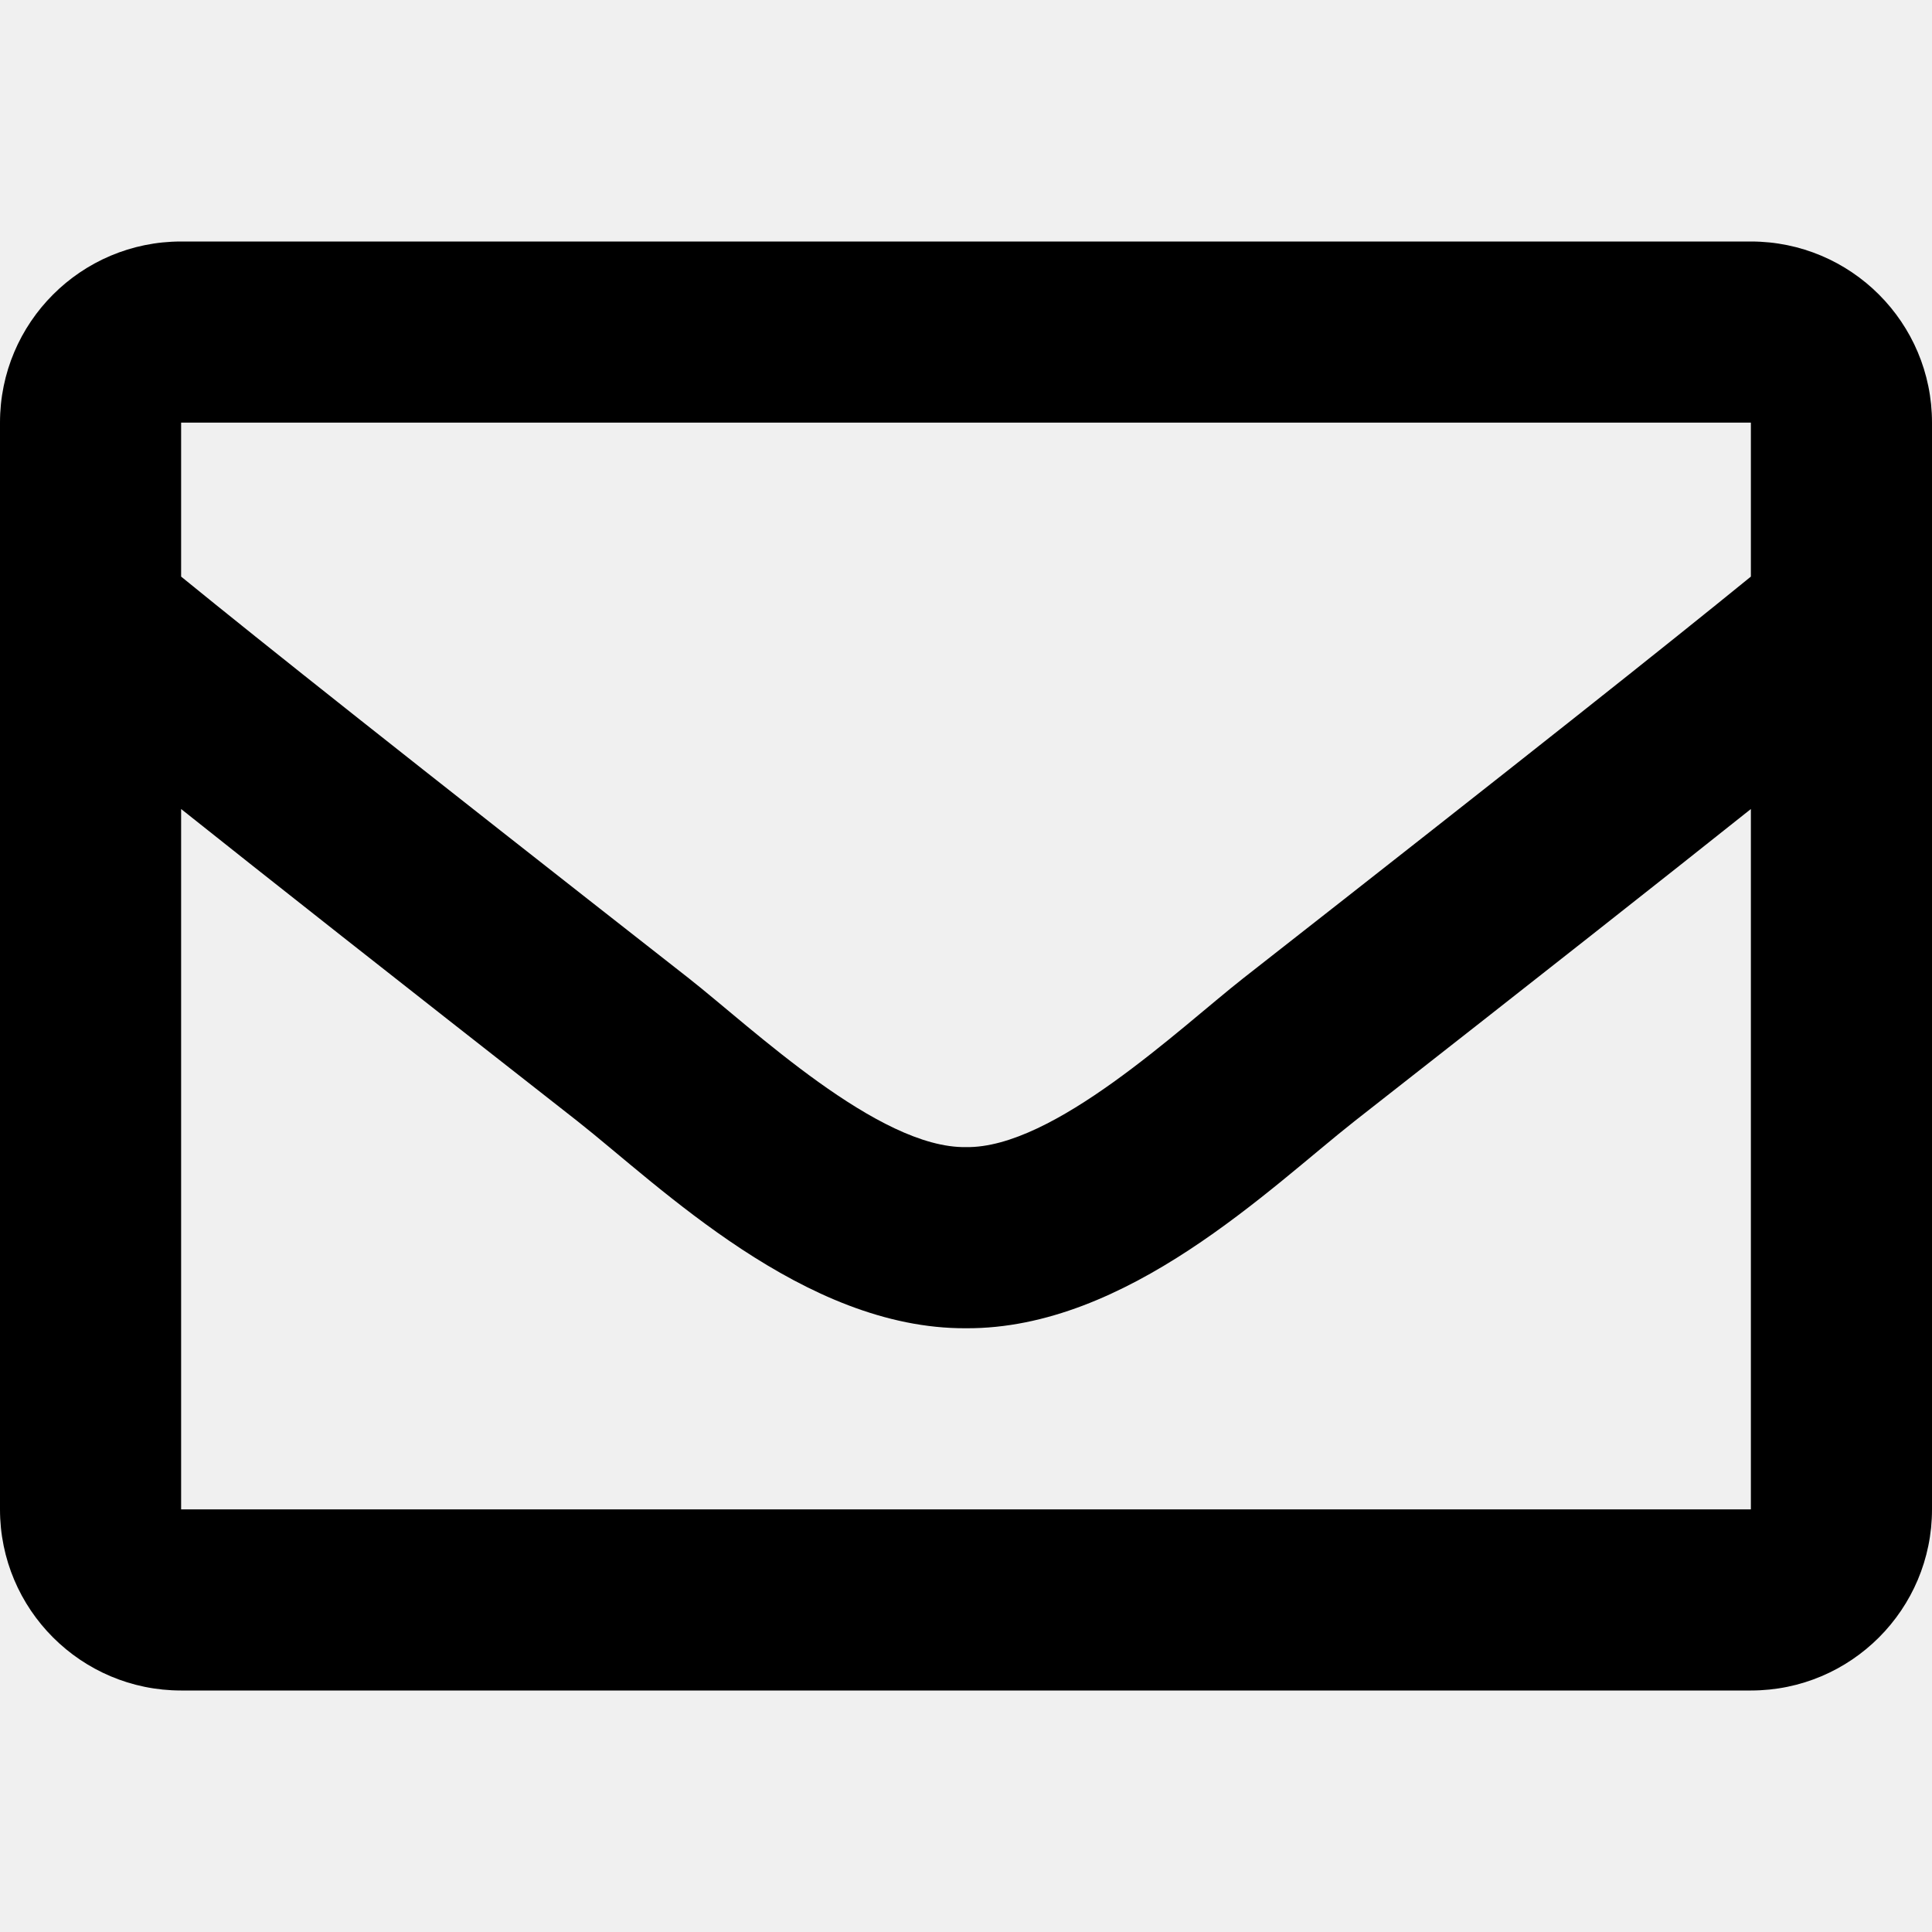
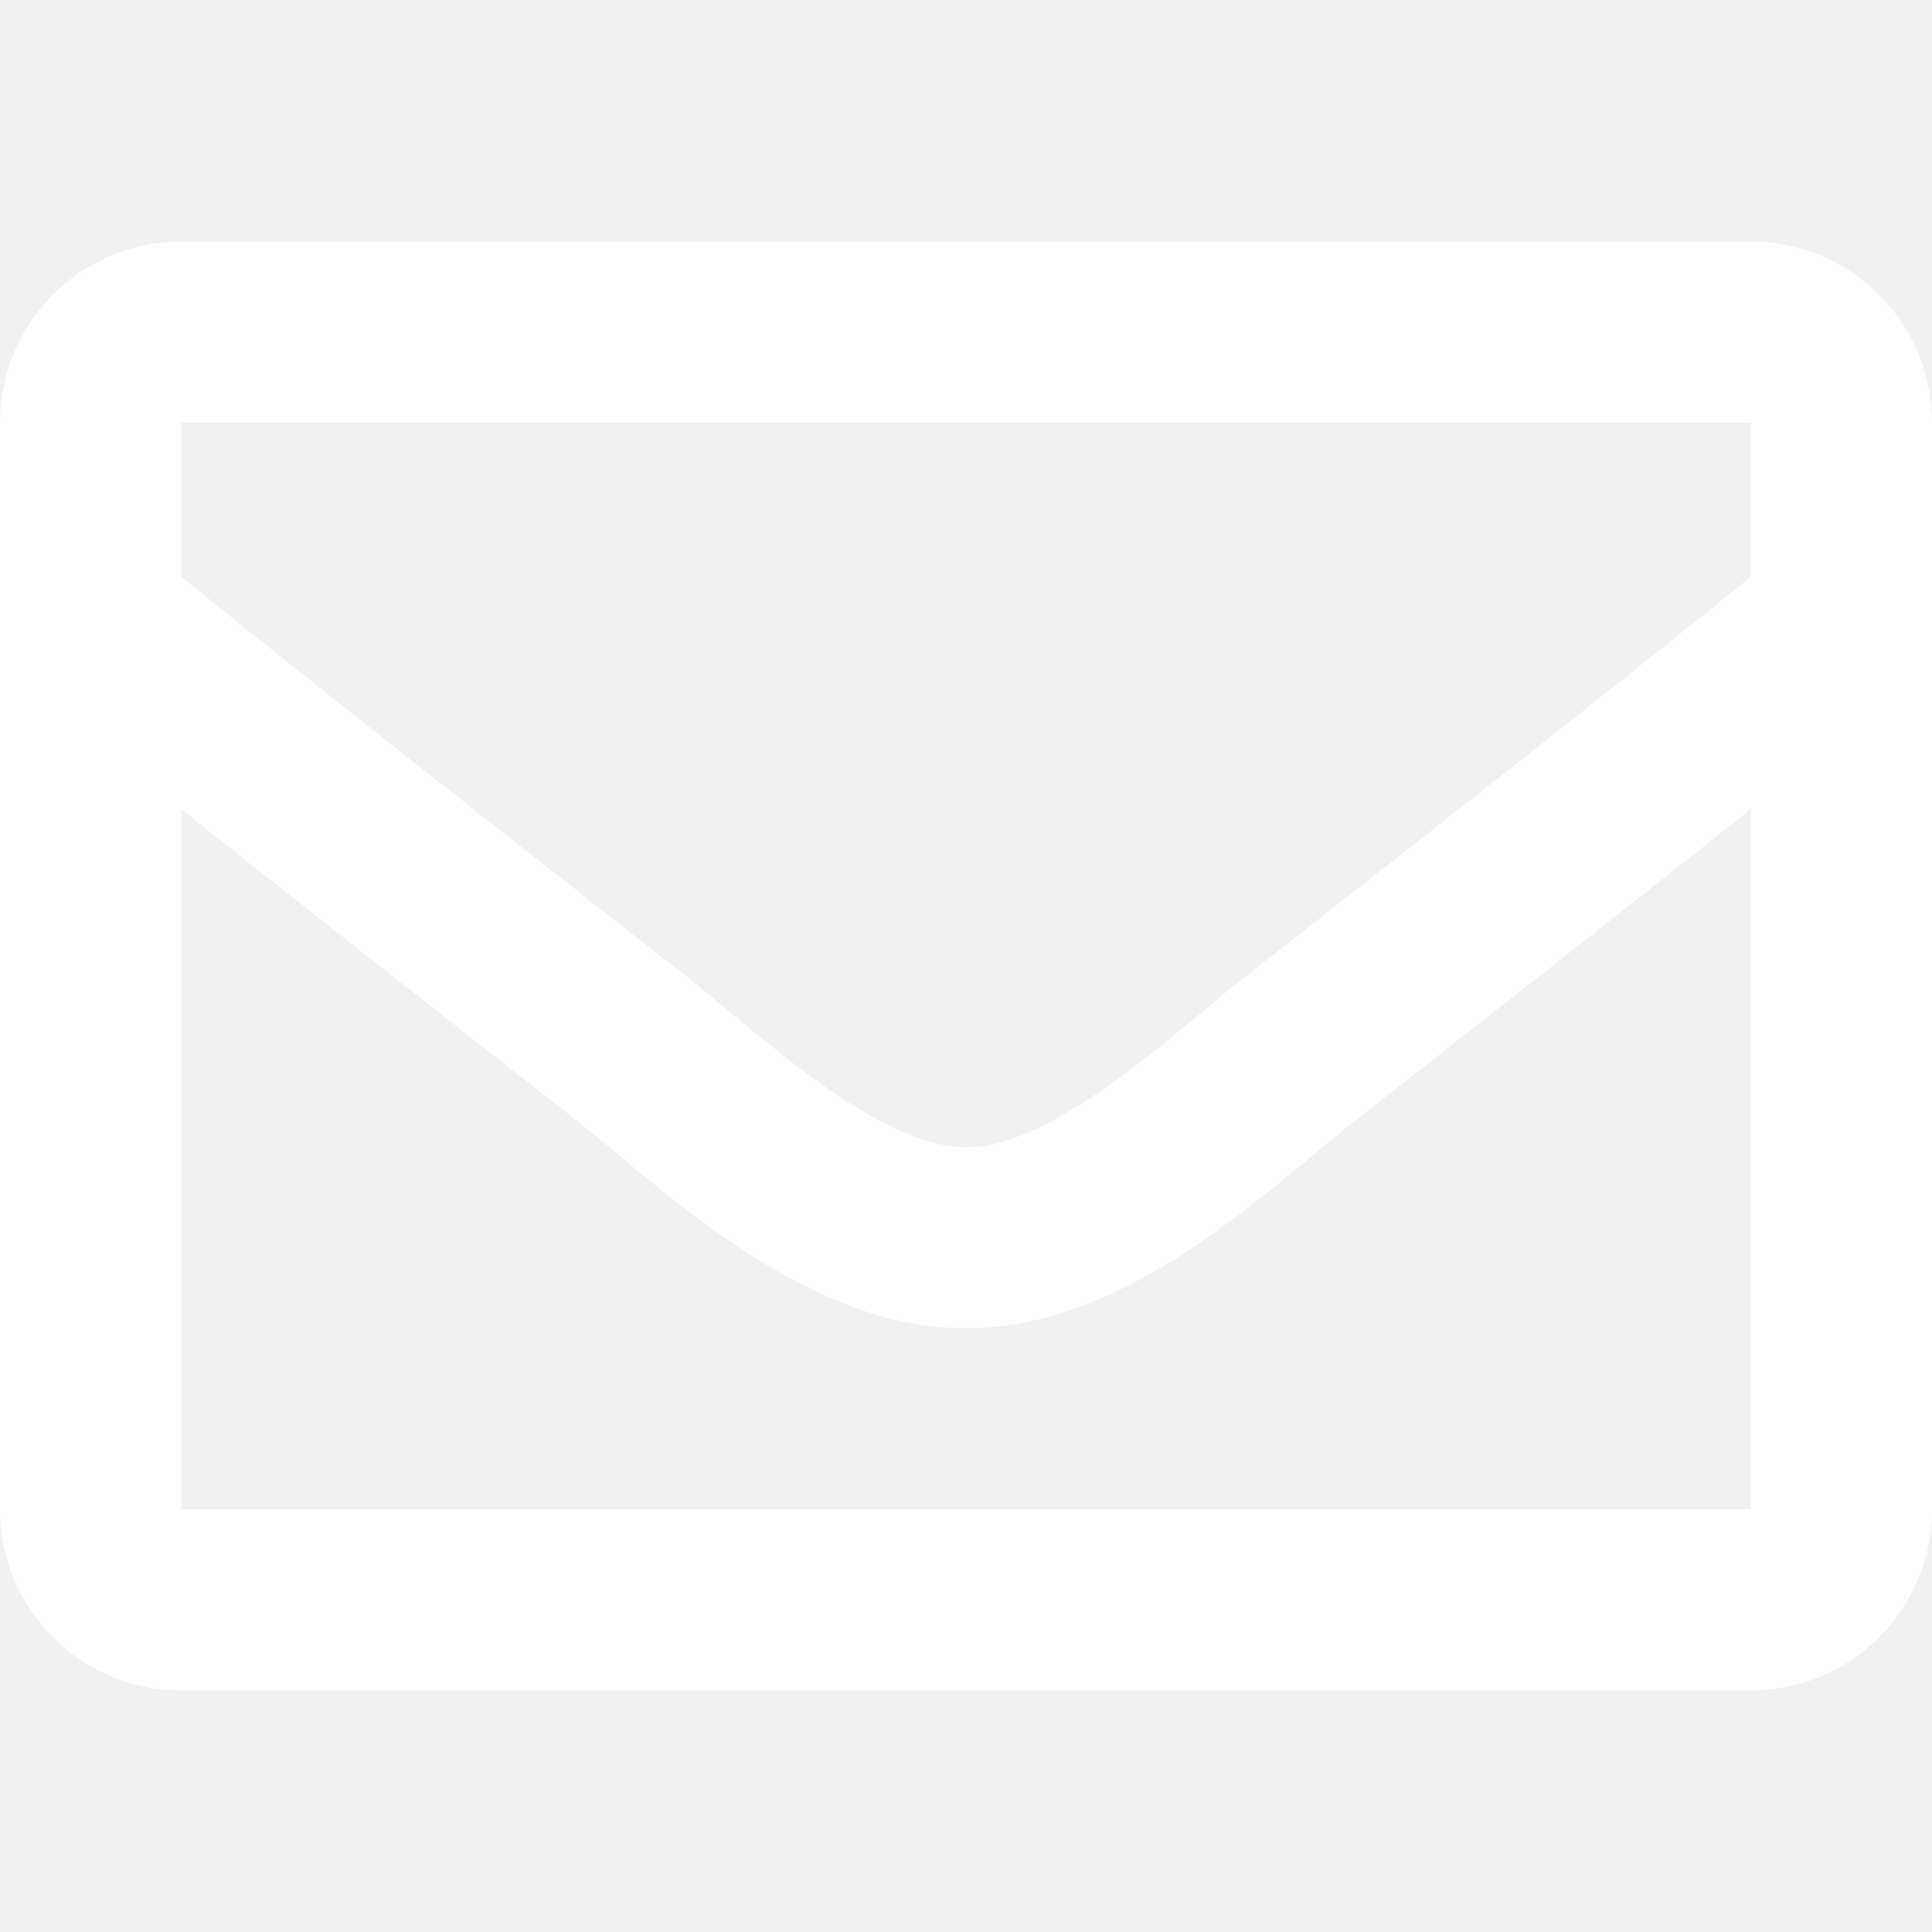
<svg xmlns="http://www.w3.org/2000/svg" aria-hidden="true" focusable="false" data-prefix="far" data-icon="envelope" class="svg-inline--fa fa-envelope fa-w-16" role="img" viewBox="0 0 512 512">
-   <path fill="currentColor" d="M464 64H48C21.49 64 0 85.49 0 112v288c0 26.51 21.49 48 48 48h416c26.51 0 48-21.49 48-48V112c0-26.51-21.49-48-48-48zm0 48v40.805c-22.422 18.259-58.168 46.651-134.587 106.49-16.841 13.247-50.201 45.072-73.413 44.701-23.208.375-56.579-31.459-73.413-44.701C106.18 199.465 70.425 171.067 48 152.805V112h416zM48 400V214.398c22.914 18.251 55.409 43.862 104.938 82.646 21.857 17.205 60.134 55.186 103.062 54.955 42.717.231 80.509-37.199 103.053-54.947 49.528-38.783 82.032-64.401 104.947-82.653V400H48z" />
+   <path fill="#fff" d="M464 64H48C21.49 64 0 85.49 0 112v288c0 26.51 21.49 48 48 48h416c26.51 0 48-21.49 48-48V112c0-26.51-21.49-48-48-48zm0 48v40.805c-22.422 18.259-58.168 46.651-134.587 106.49-16.841 13.247-50.201 45.072-73.413 44.701-23.208.375-56.579-31.459-73.413-44.701C106.18 199.465 70.425 171.067 48 152.805V112h416zM48 400V214.398c22.914 18.251 55.409 43.862 104.938 82.646 21.857 17.205 60.134 55.186 103.062 54.955 42.717.231 80.509-37.199 103.053-54.947 49.528-38.783 82.032-64.401 104.947-82.653V400H48z" />
</svg>
